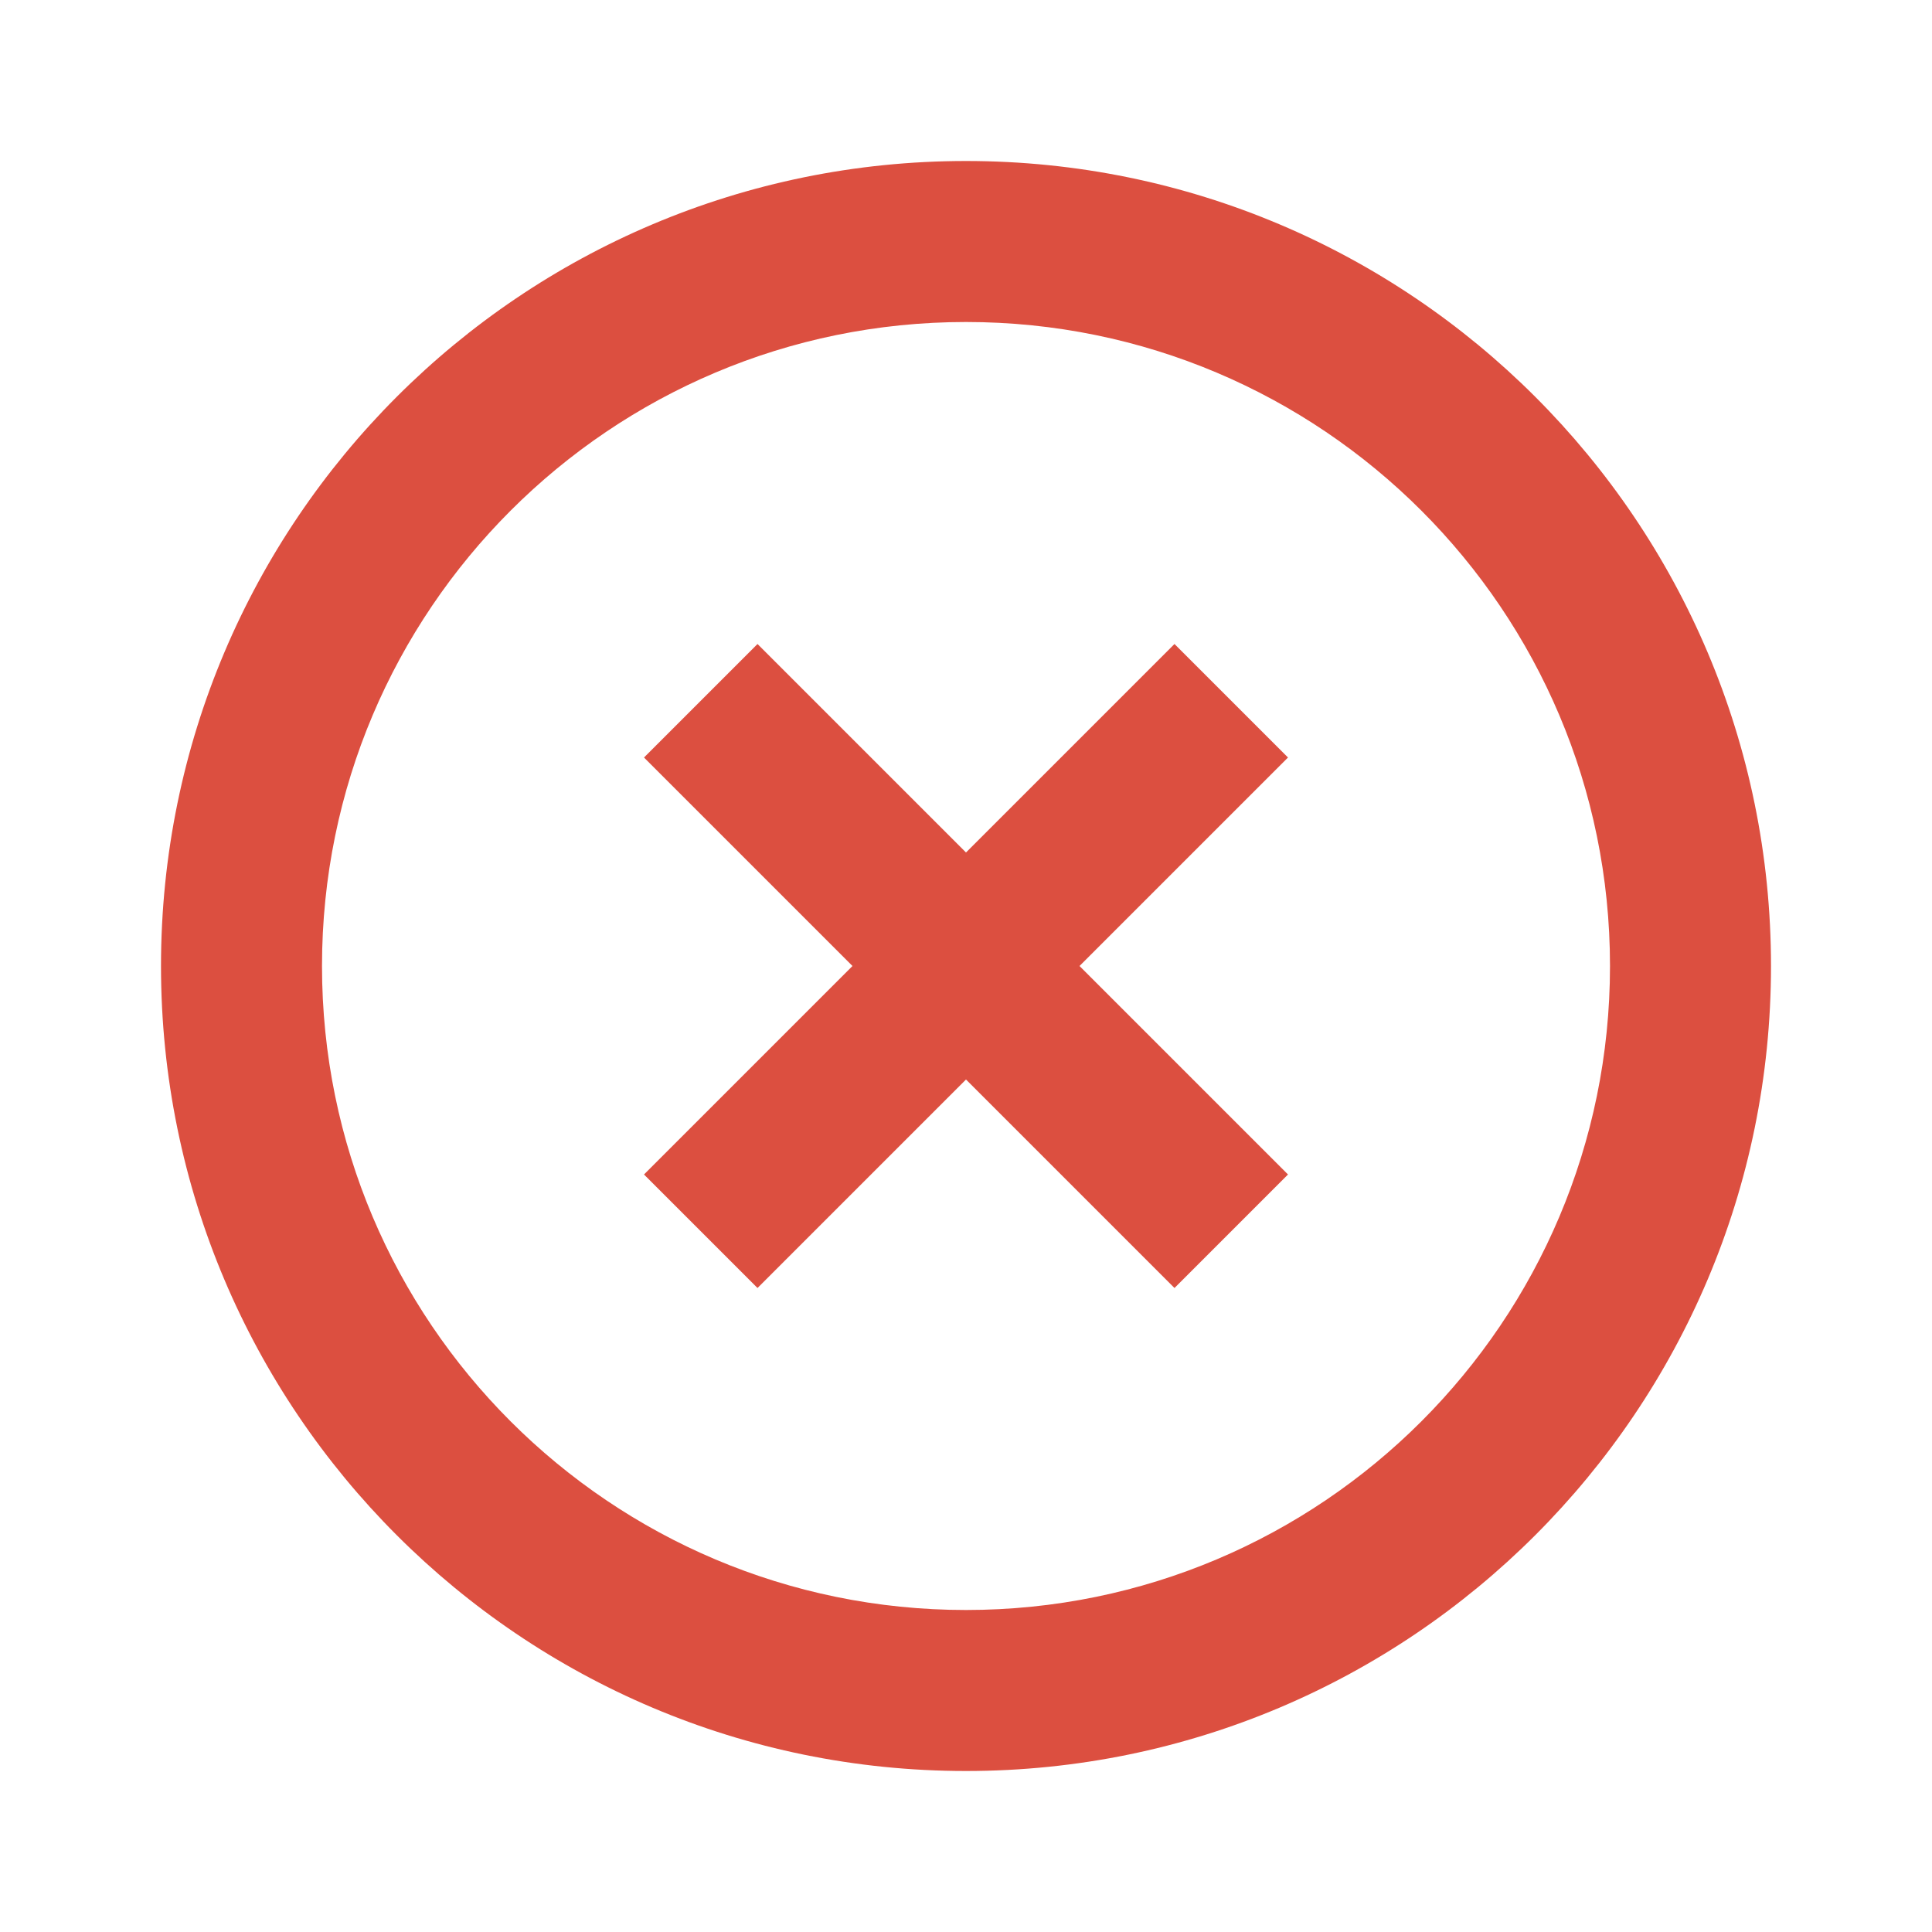
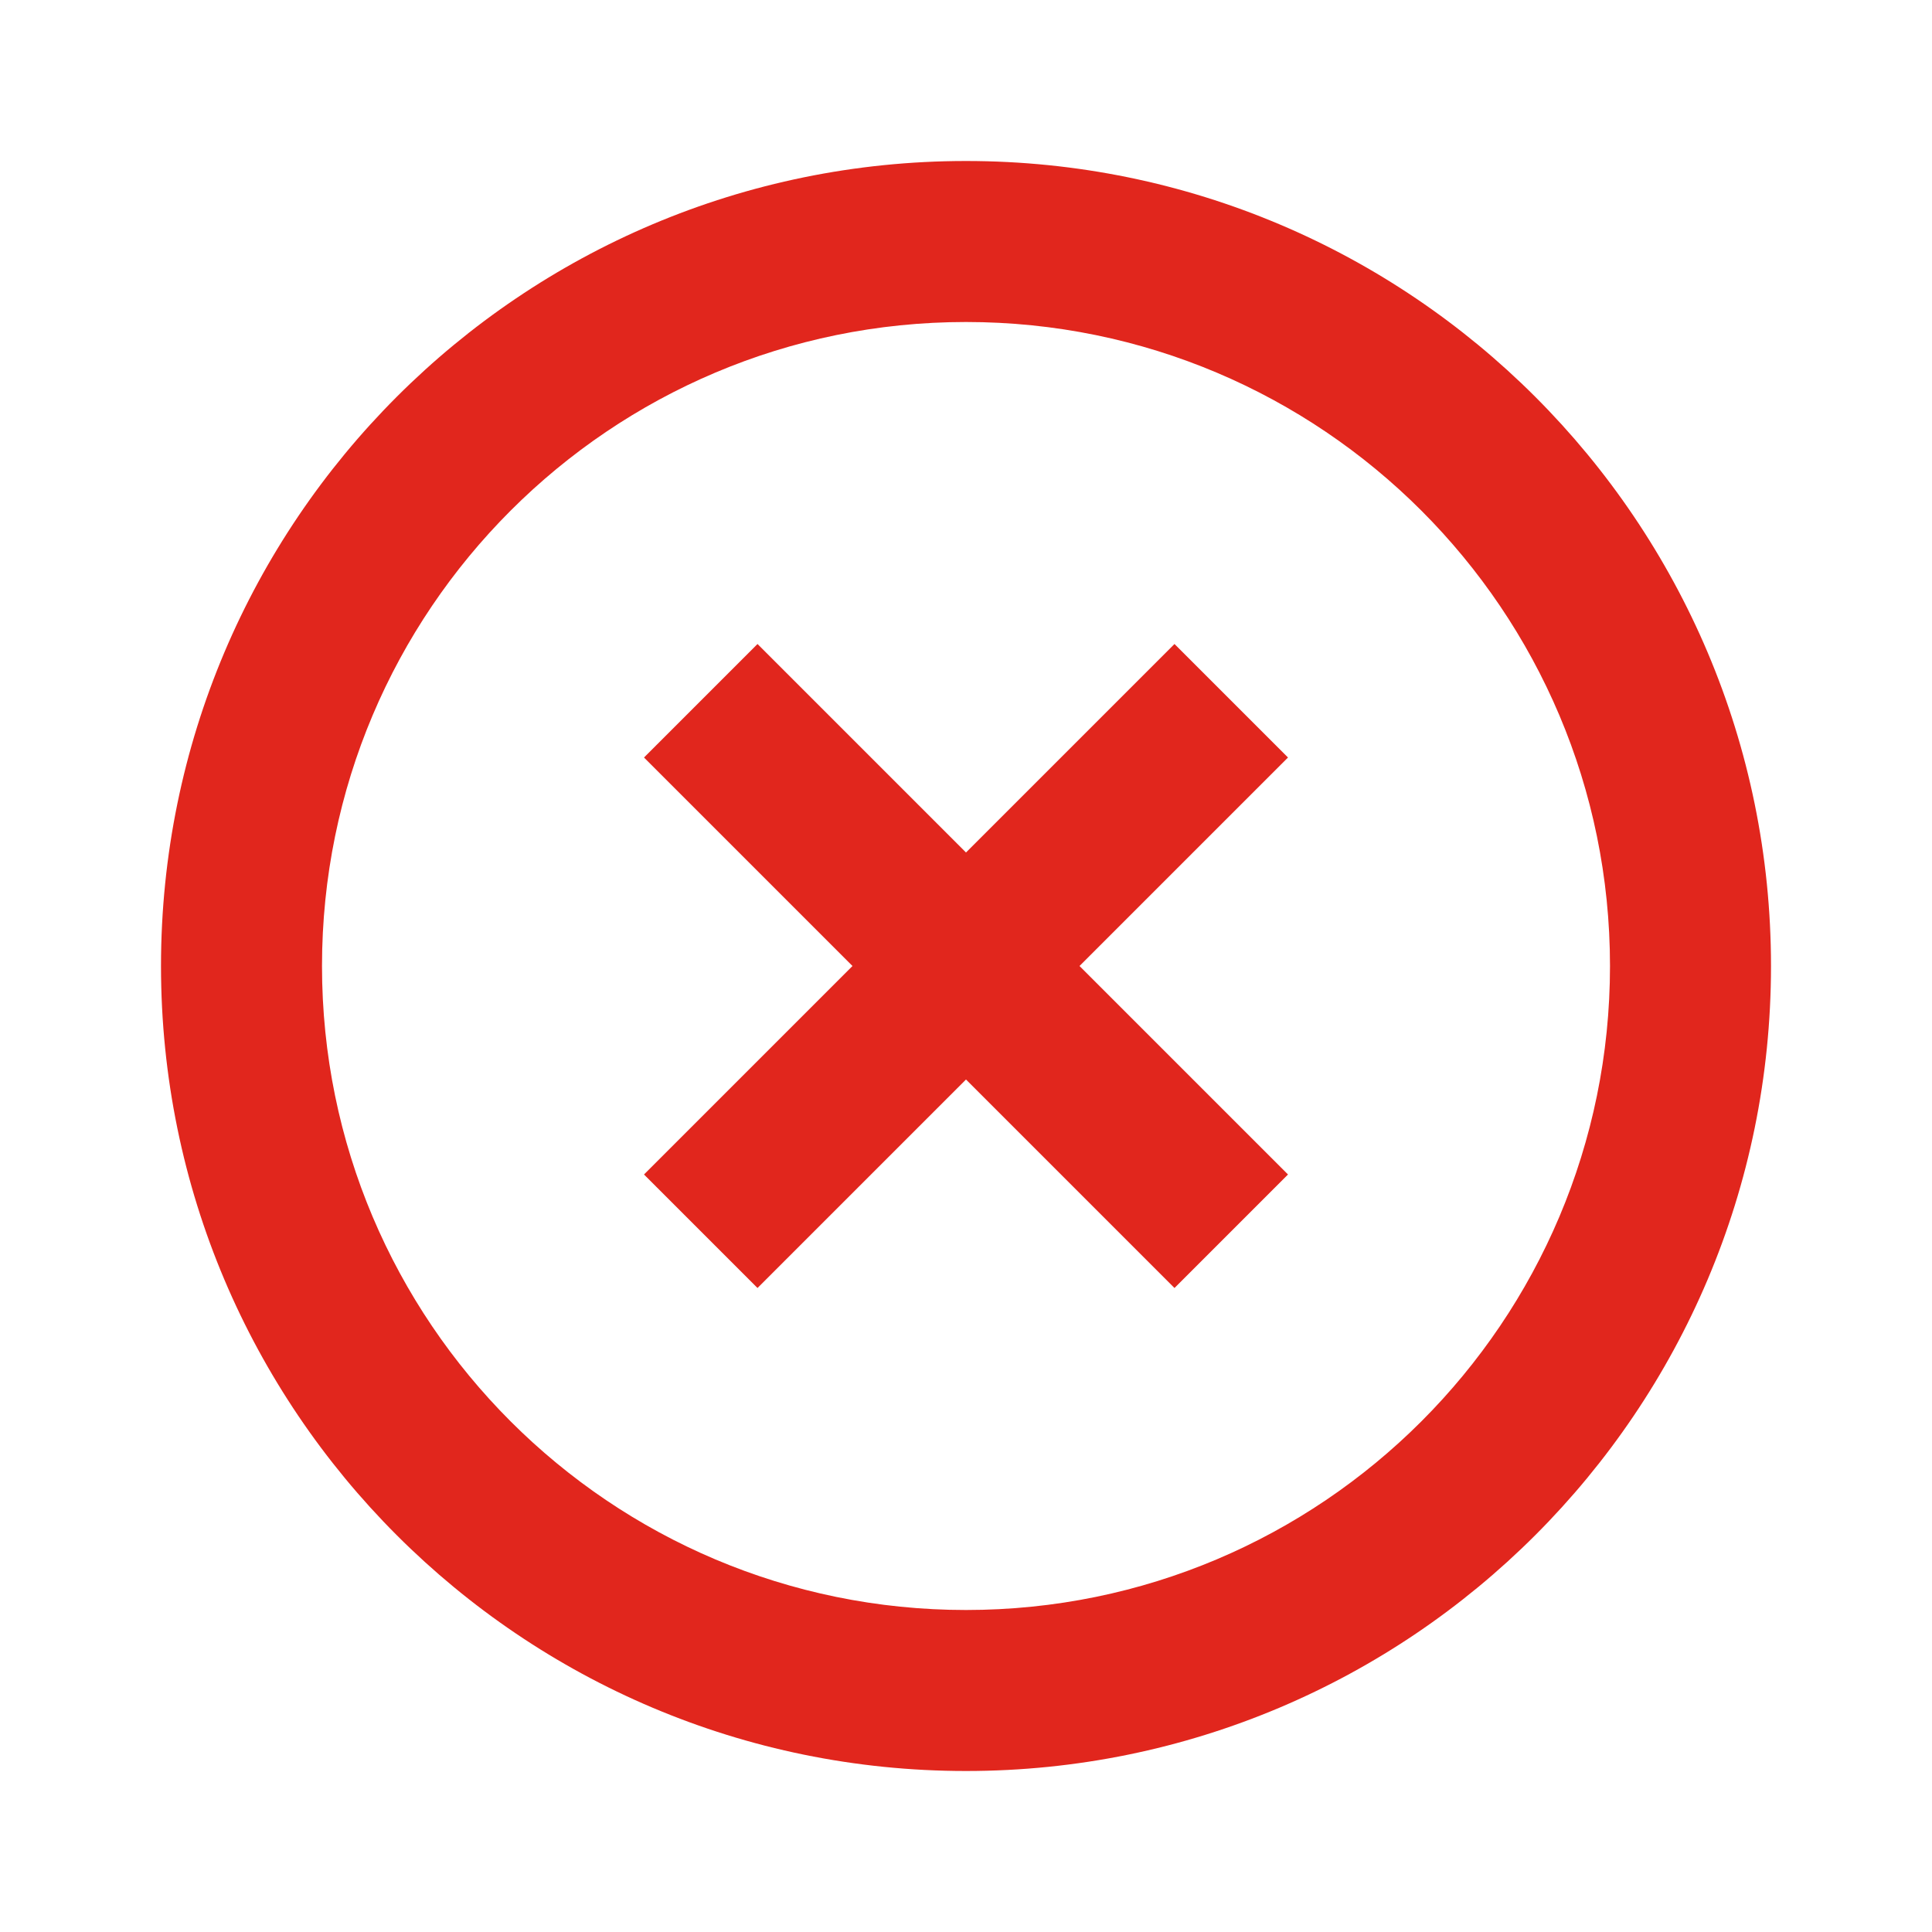
<svg xmlns="http://www.w3.org/2000/svg" viewBox="0 0 1024 1024" version="1.1">
-   <path d="M512 853.333a341.333 341.333 0 1 1 341.333-341.333 341.333 341.333 0 0 1-341.333 341.333z m0-768a426.667 426.667 0 1 0 426.667 426.667A426.667 426.667 0 0 0 512 85.333z m110.507 256L512 451.84 401.493 341.333 341.333 401.493 451.84 512 341.333 622.507 401.493 682.667 512 572.16 622.507 682.667 682.667 622.507 572.16 512 682.667 401.493z" fill="#DC4F40" />
+   <path d="M512 853.333a341.333 341.333 0 1 1 341.333-341.333 341.333 341.333 0 0 1-341.333 341.333z m0-768a426.667 426.667 0 1 0 426.667 426.667A426.667 426.667 0 0 0 512 85.333z m110.507 256L512 451.84 401.493 341.333 341.333 401.493 451.84 512 341.333 622.507 401.493 682.667 512 572.16 622.507 682.667 682.667 622.507 572.16 512 682.667 401.493z" fill="#e1261d" />
</svg>
